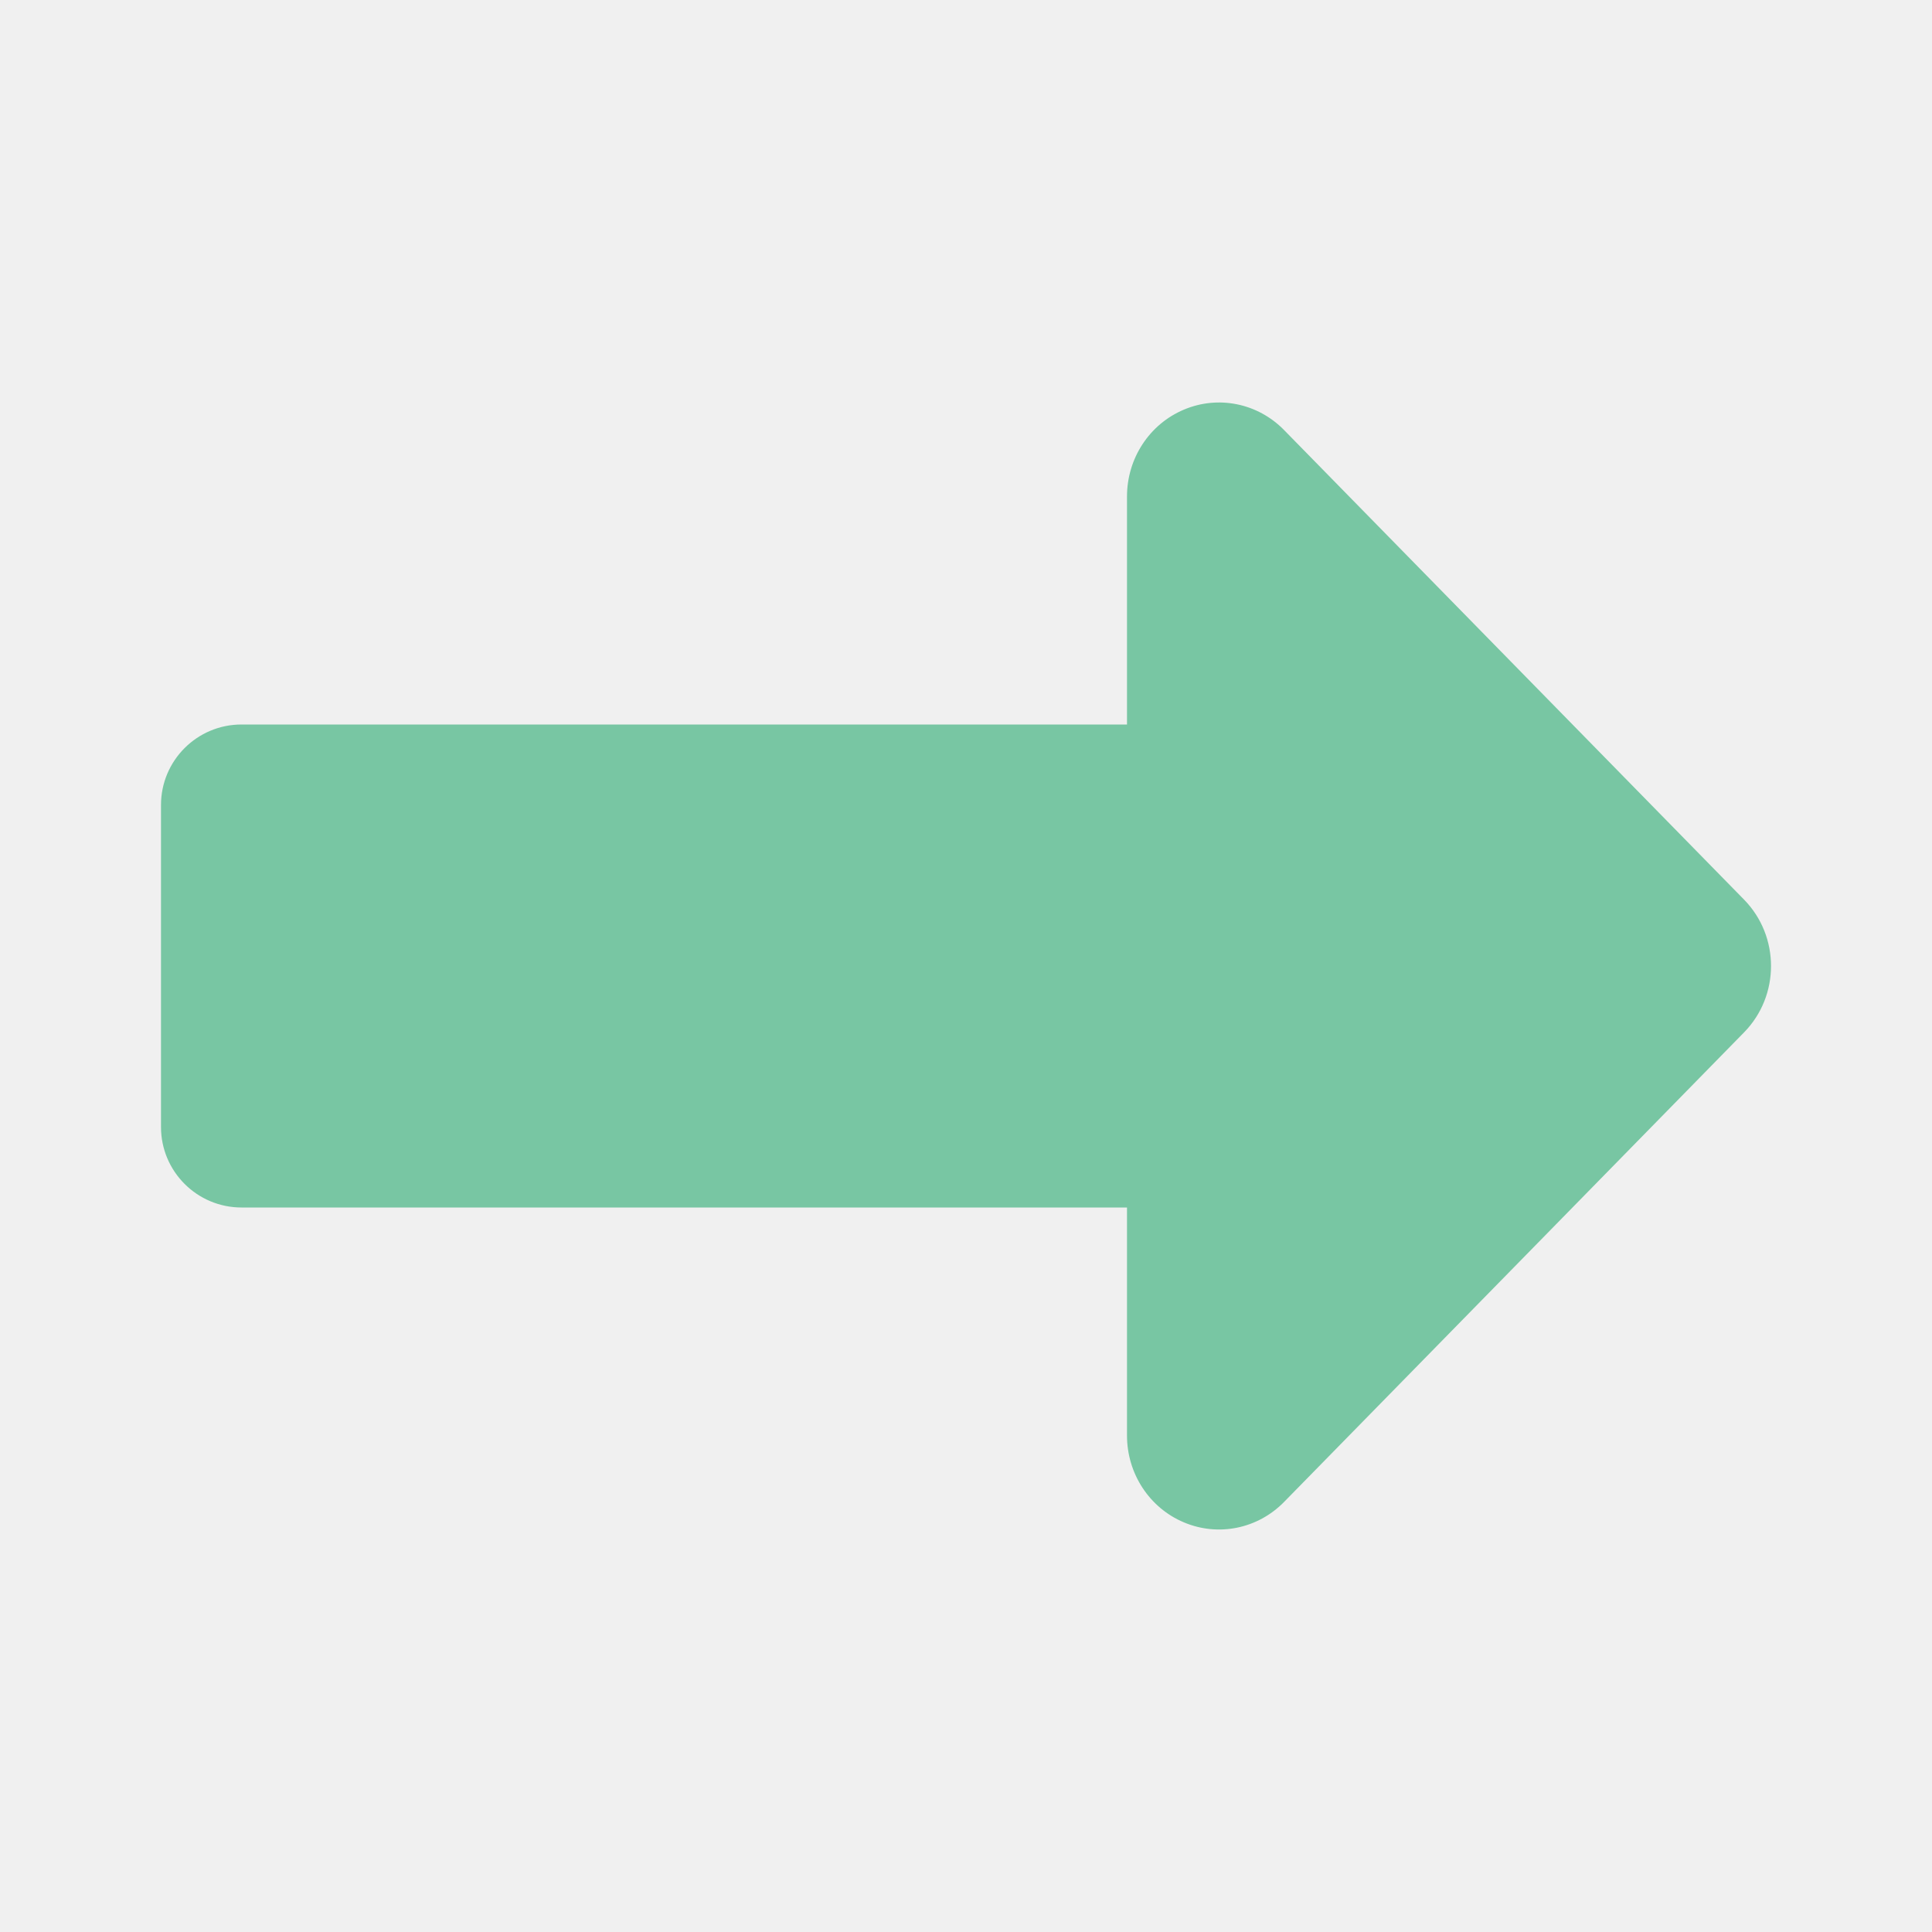
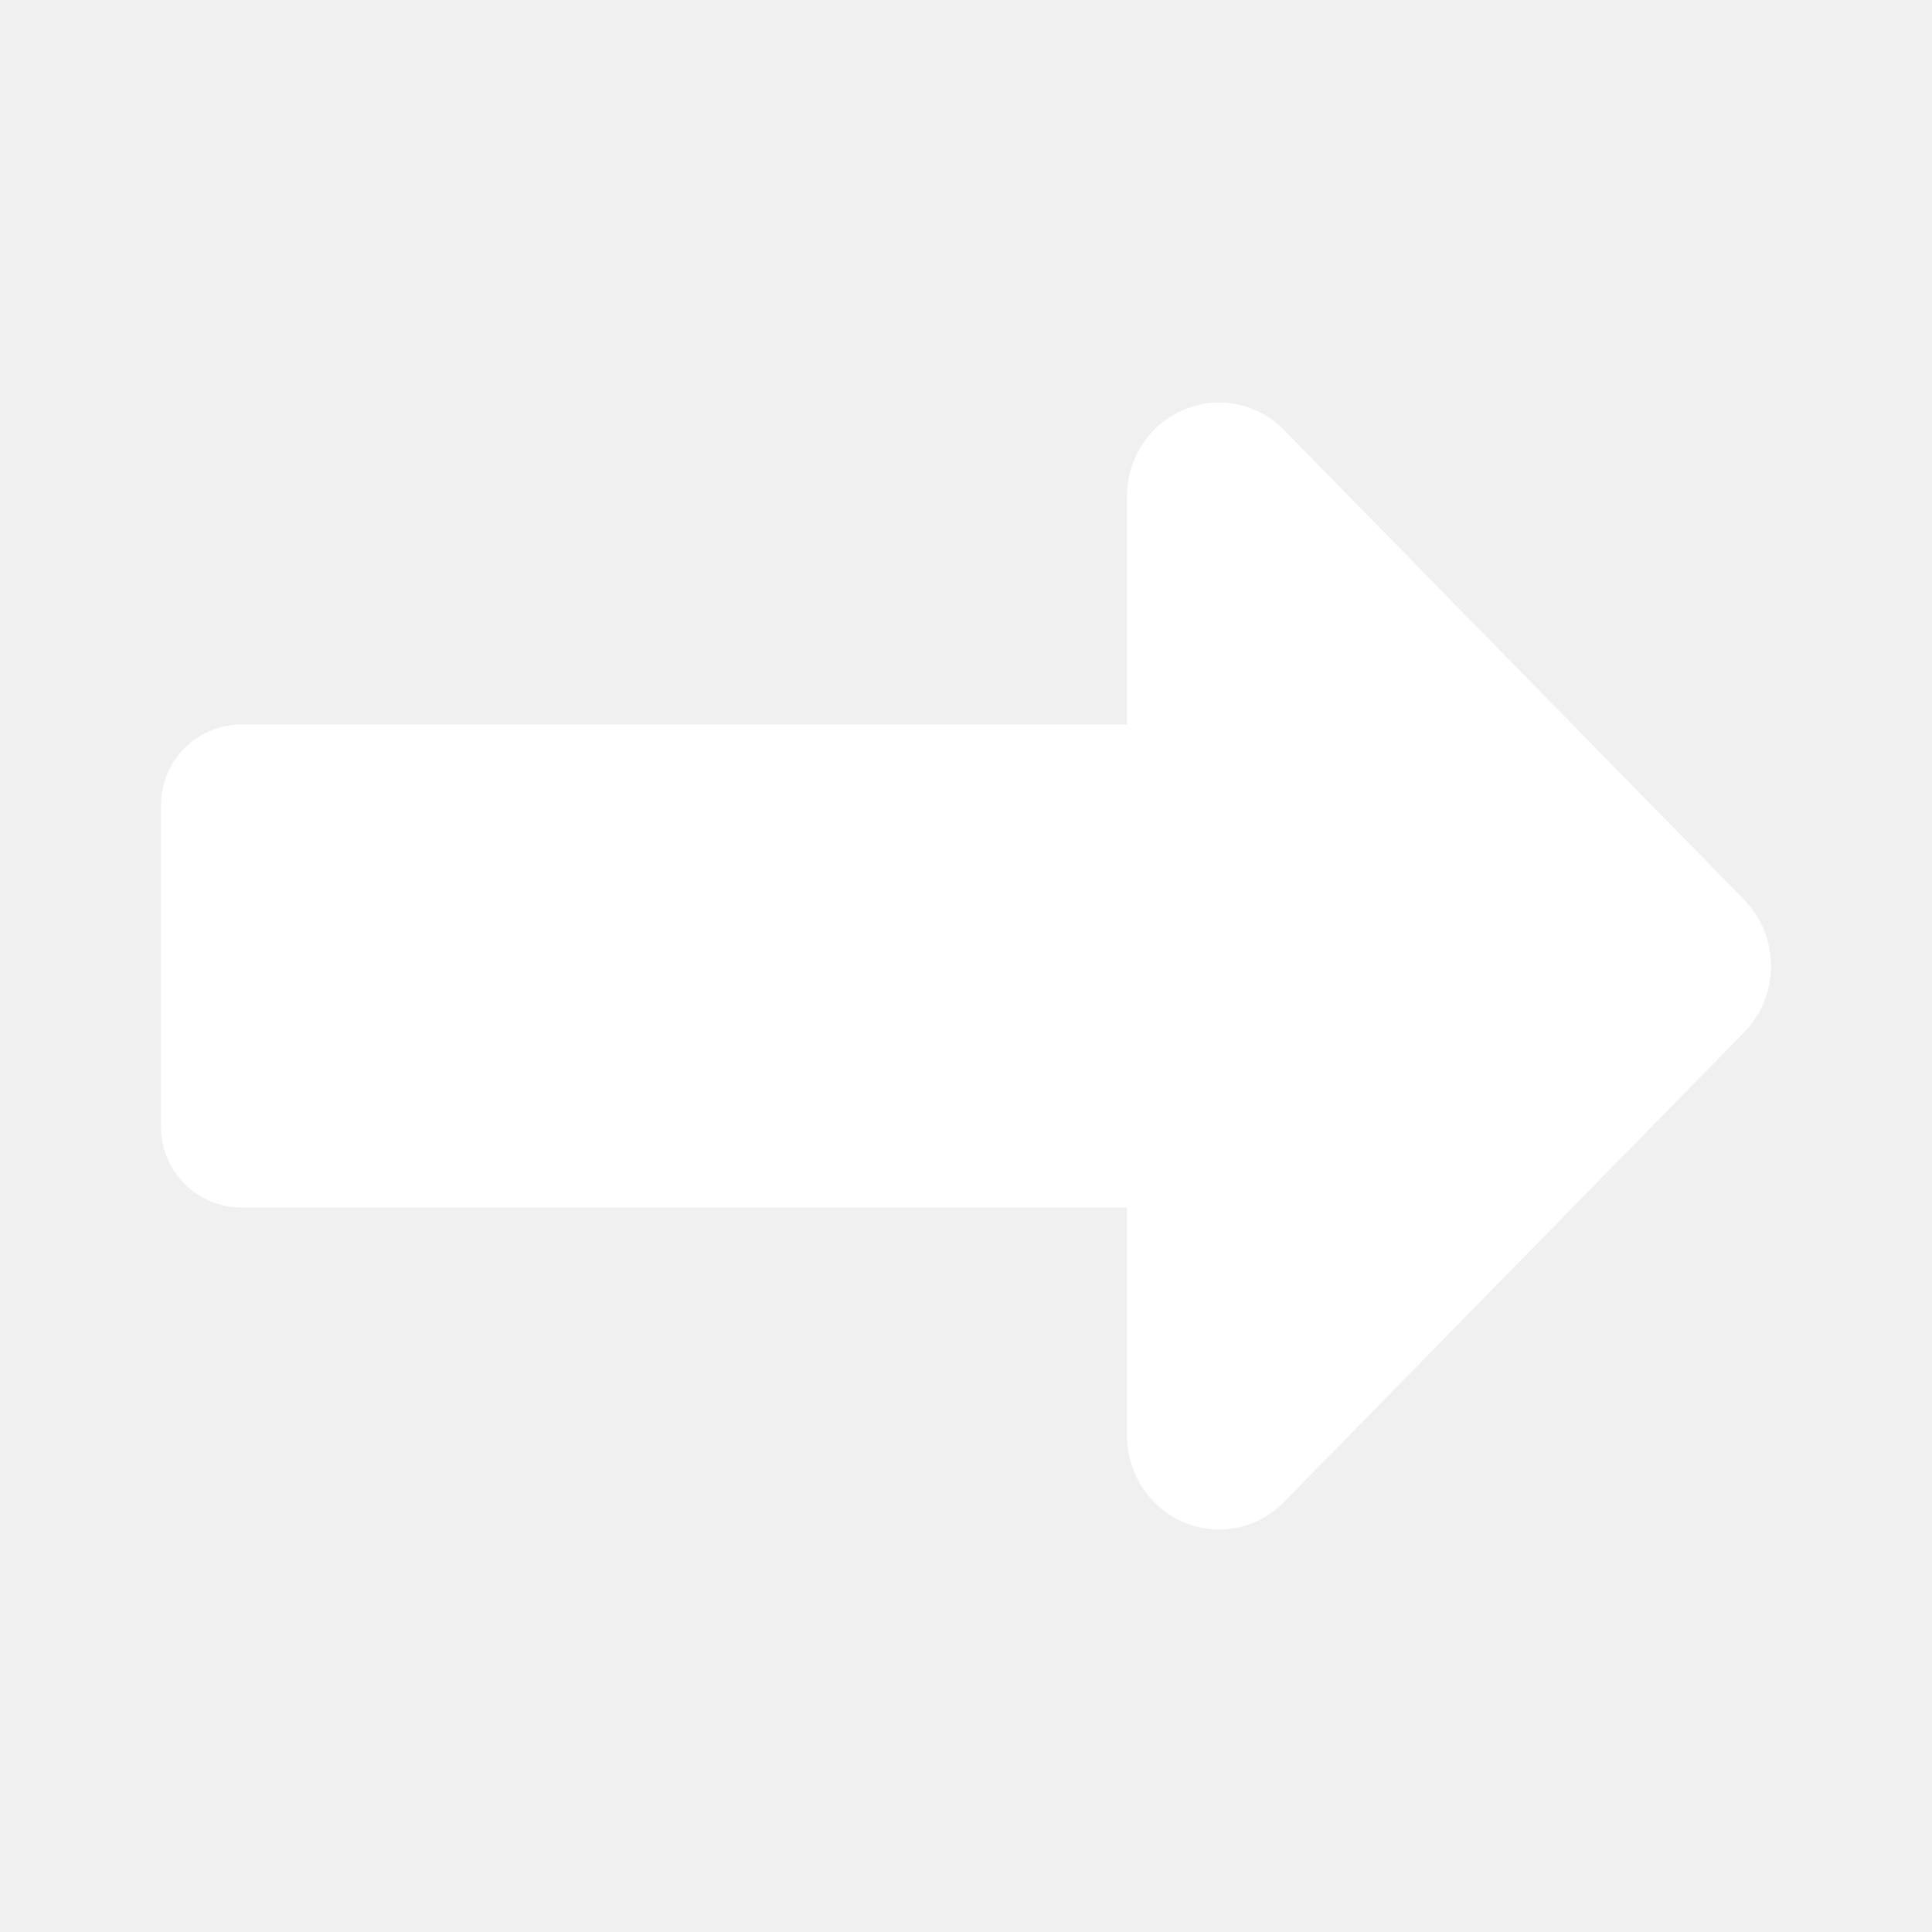
<svg xmlns="http://www.w3.org/2000/svg" width="60px" height="60px" viewBox="0 0 24 24" fill="none">
-   <path d="M14.706 18.911C14.278 18.731 14 18.305 14 17.833V15H3C2.448 15 2 14.552 2 14V10C2 9.448 2.448 9 3 9H14V6.167C14 5.695 14.278 5.269 14.706 5.089C15.133 4.908 15.624 5.008 15.951 5.342L21.665 11.175C22.112 11.631 22.112 12.369 21.665 12.825L15.951 18.658C15.624 18.992 15.133 19.092 14.706 18.911Z" fill="#78C6A3" />
+   <path d="M14.706 18.911C14.278 18.731 14 18.305 14 17.833V15H3C2.448 15 2 14.552 2 14V10C2 9.448 2.448 9 3 9H14V6.167C14 5.695 14.278 5.269 14.706 5.089C15.133 4.908 15.624 5.008 15.951 5.342L21.665 11.175C22.112 11.631 22.112 12.369 21.665 12.825L15.951 18.658C15.624 18.992 15.133 19.092 14.706 18.911Z" fill="white" />
</svg>
